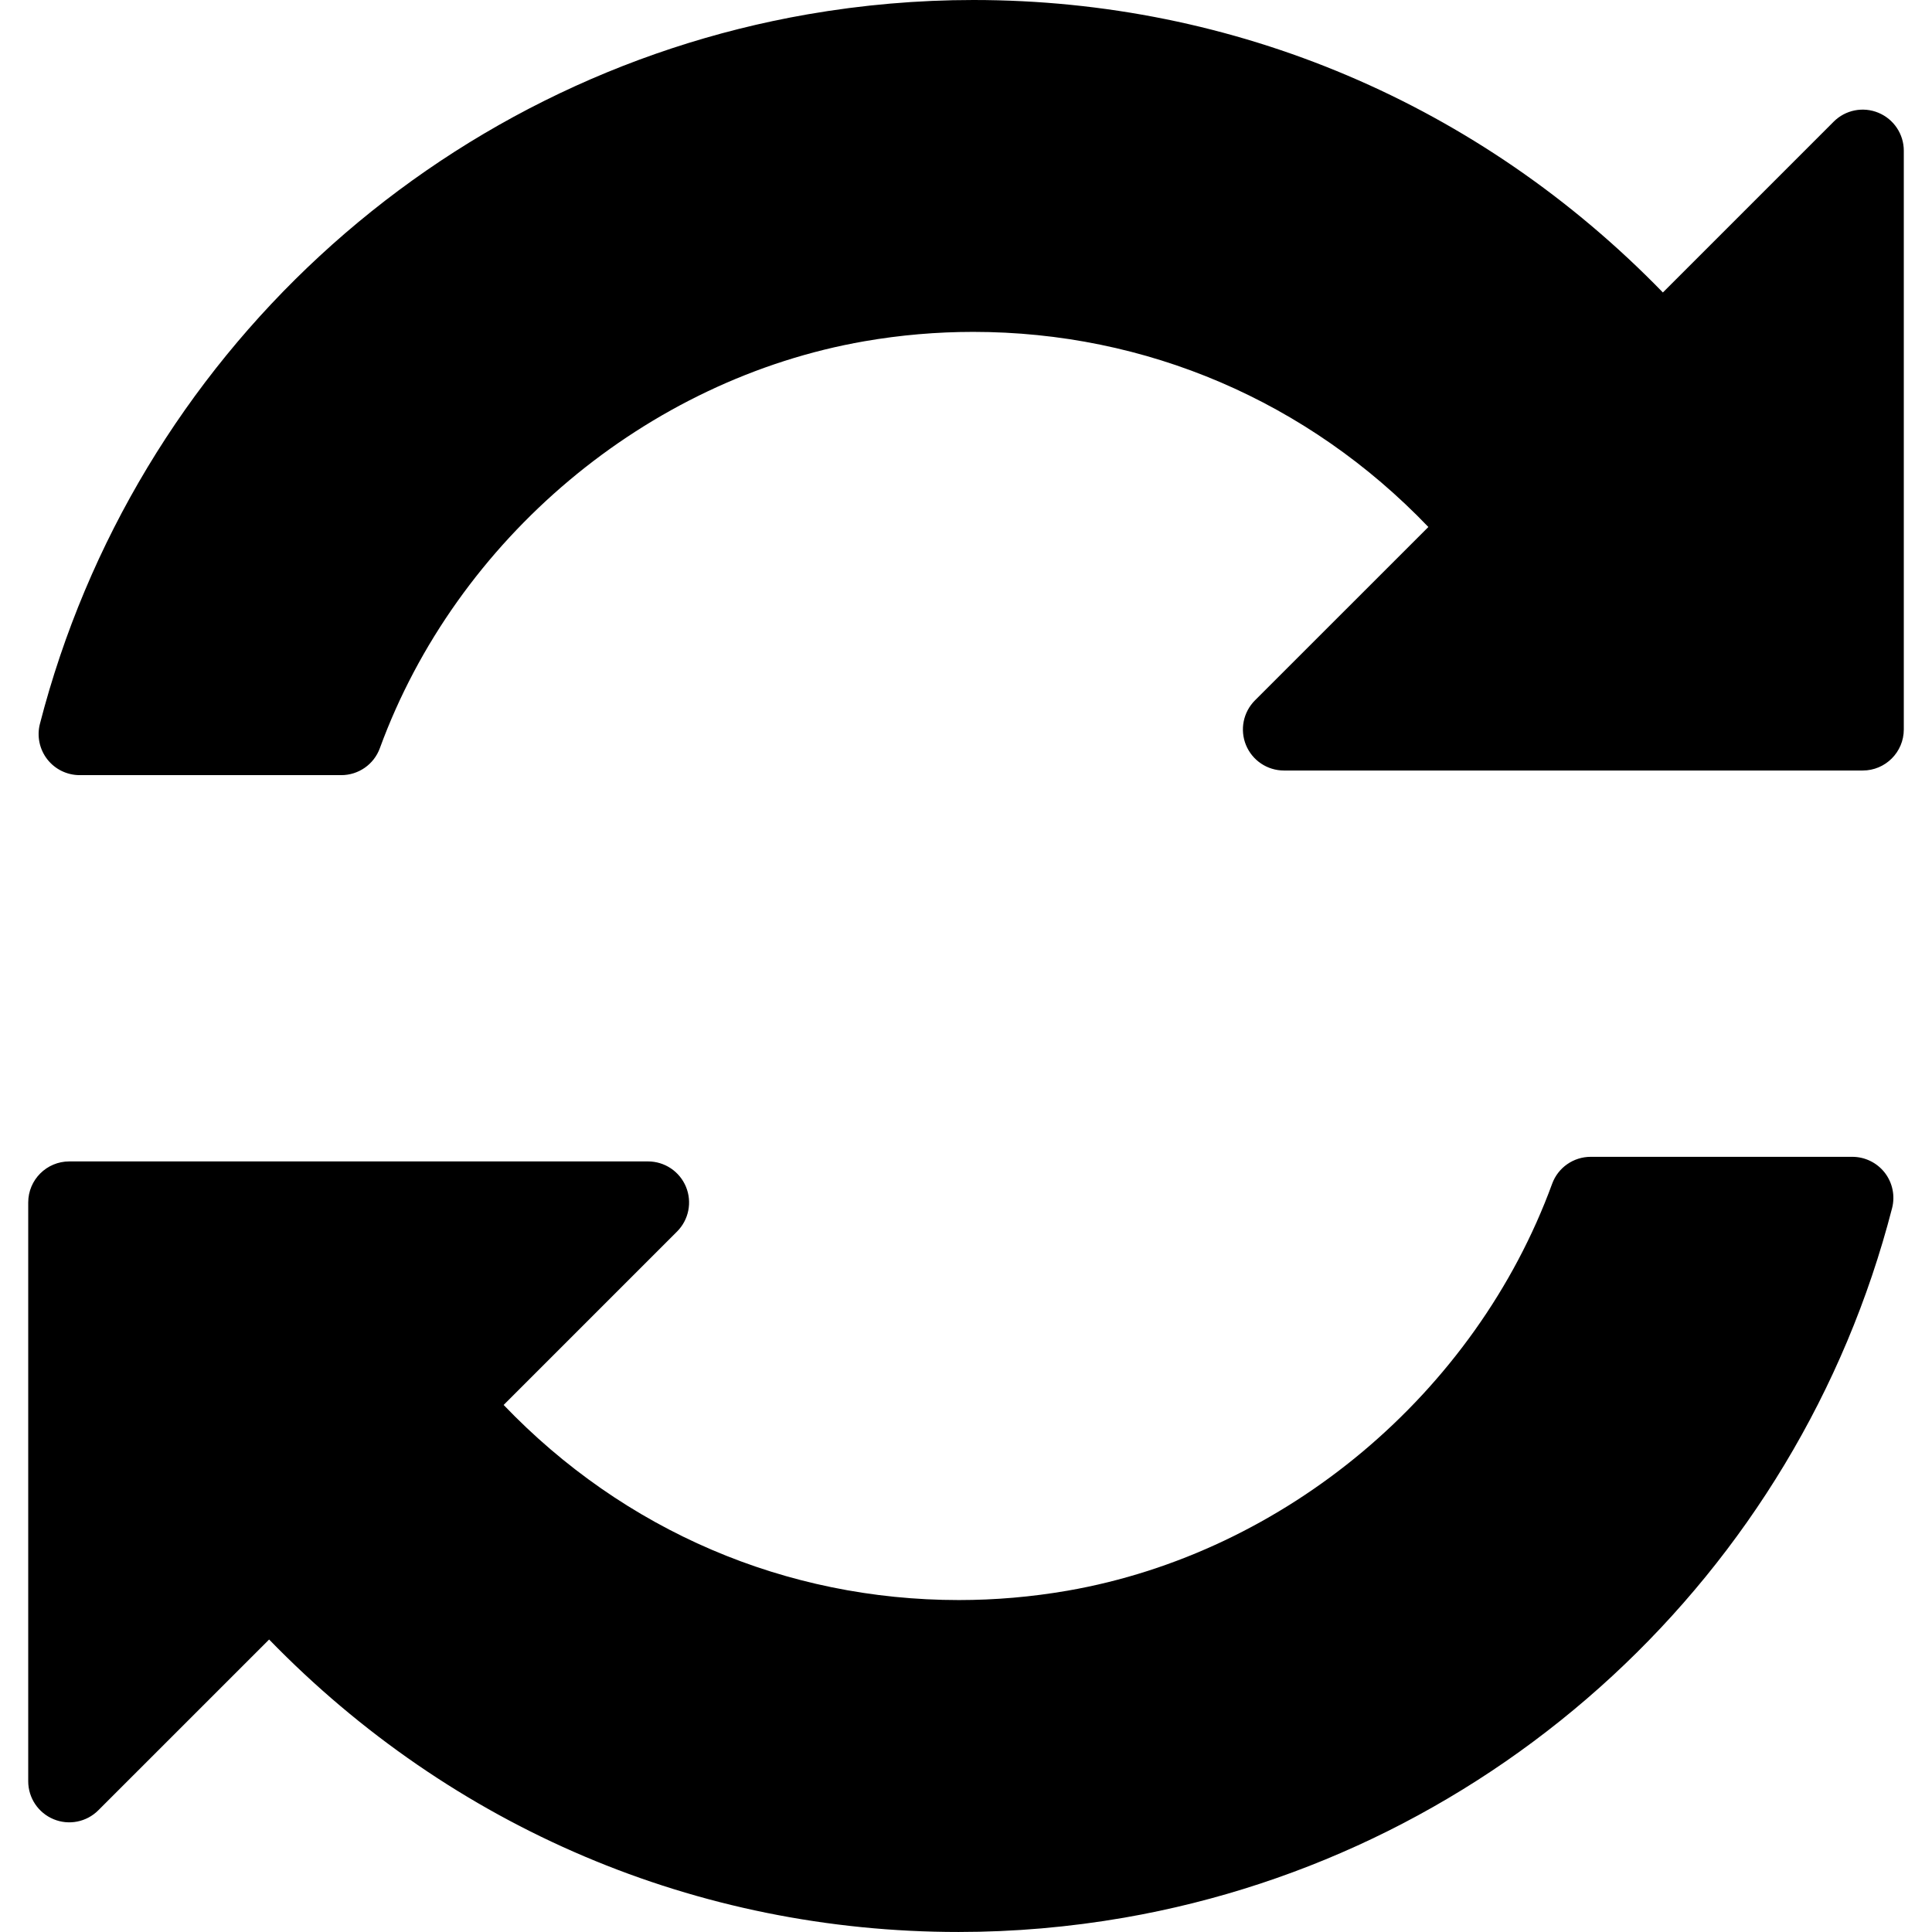
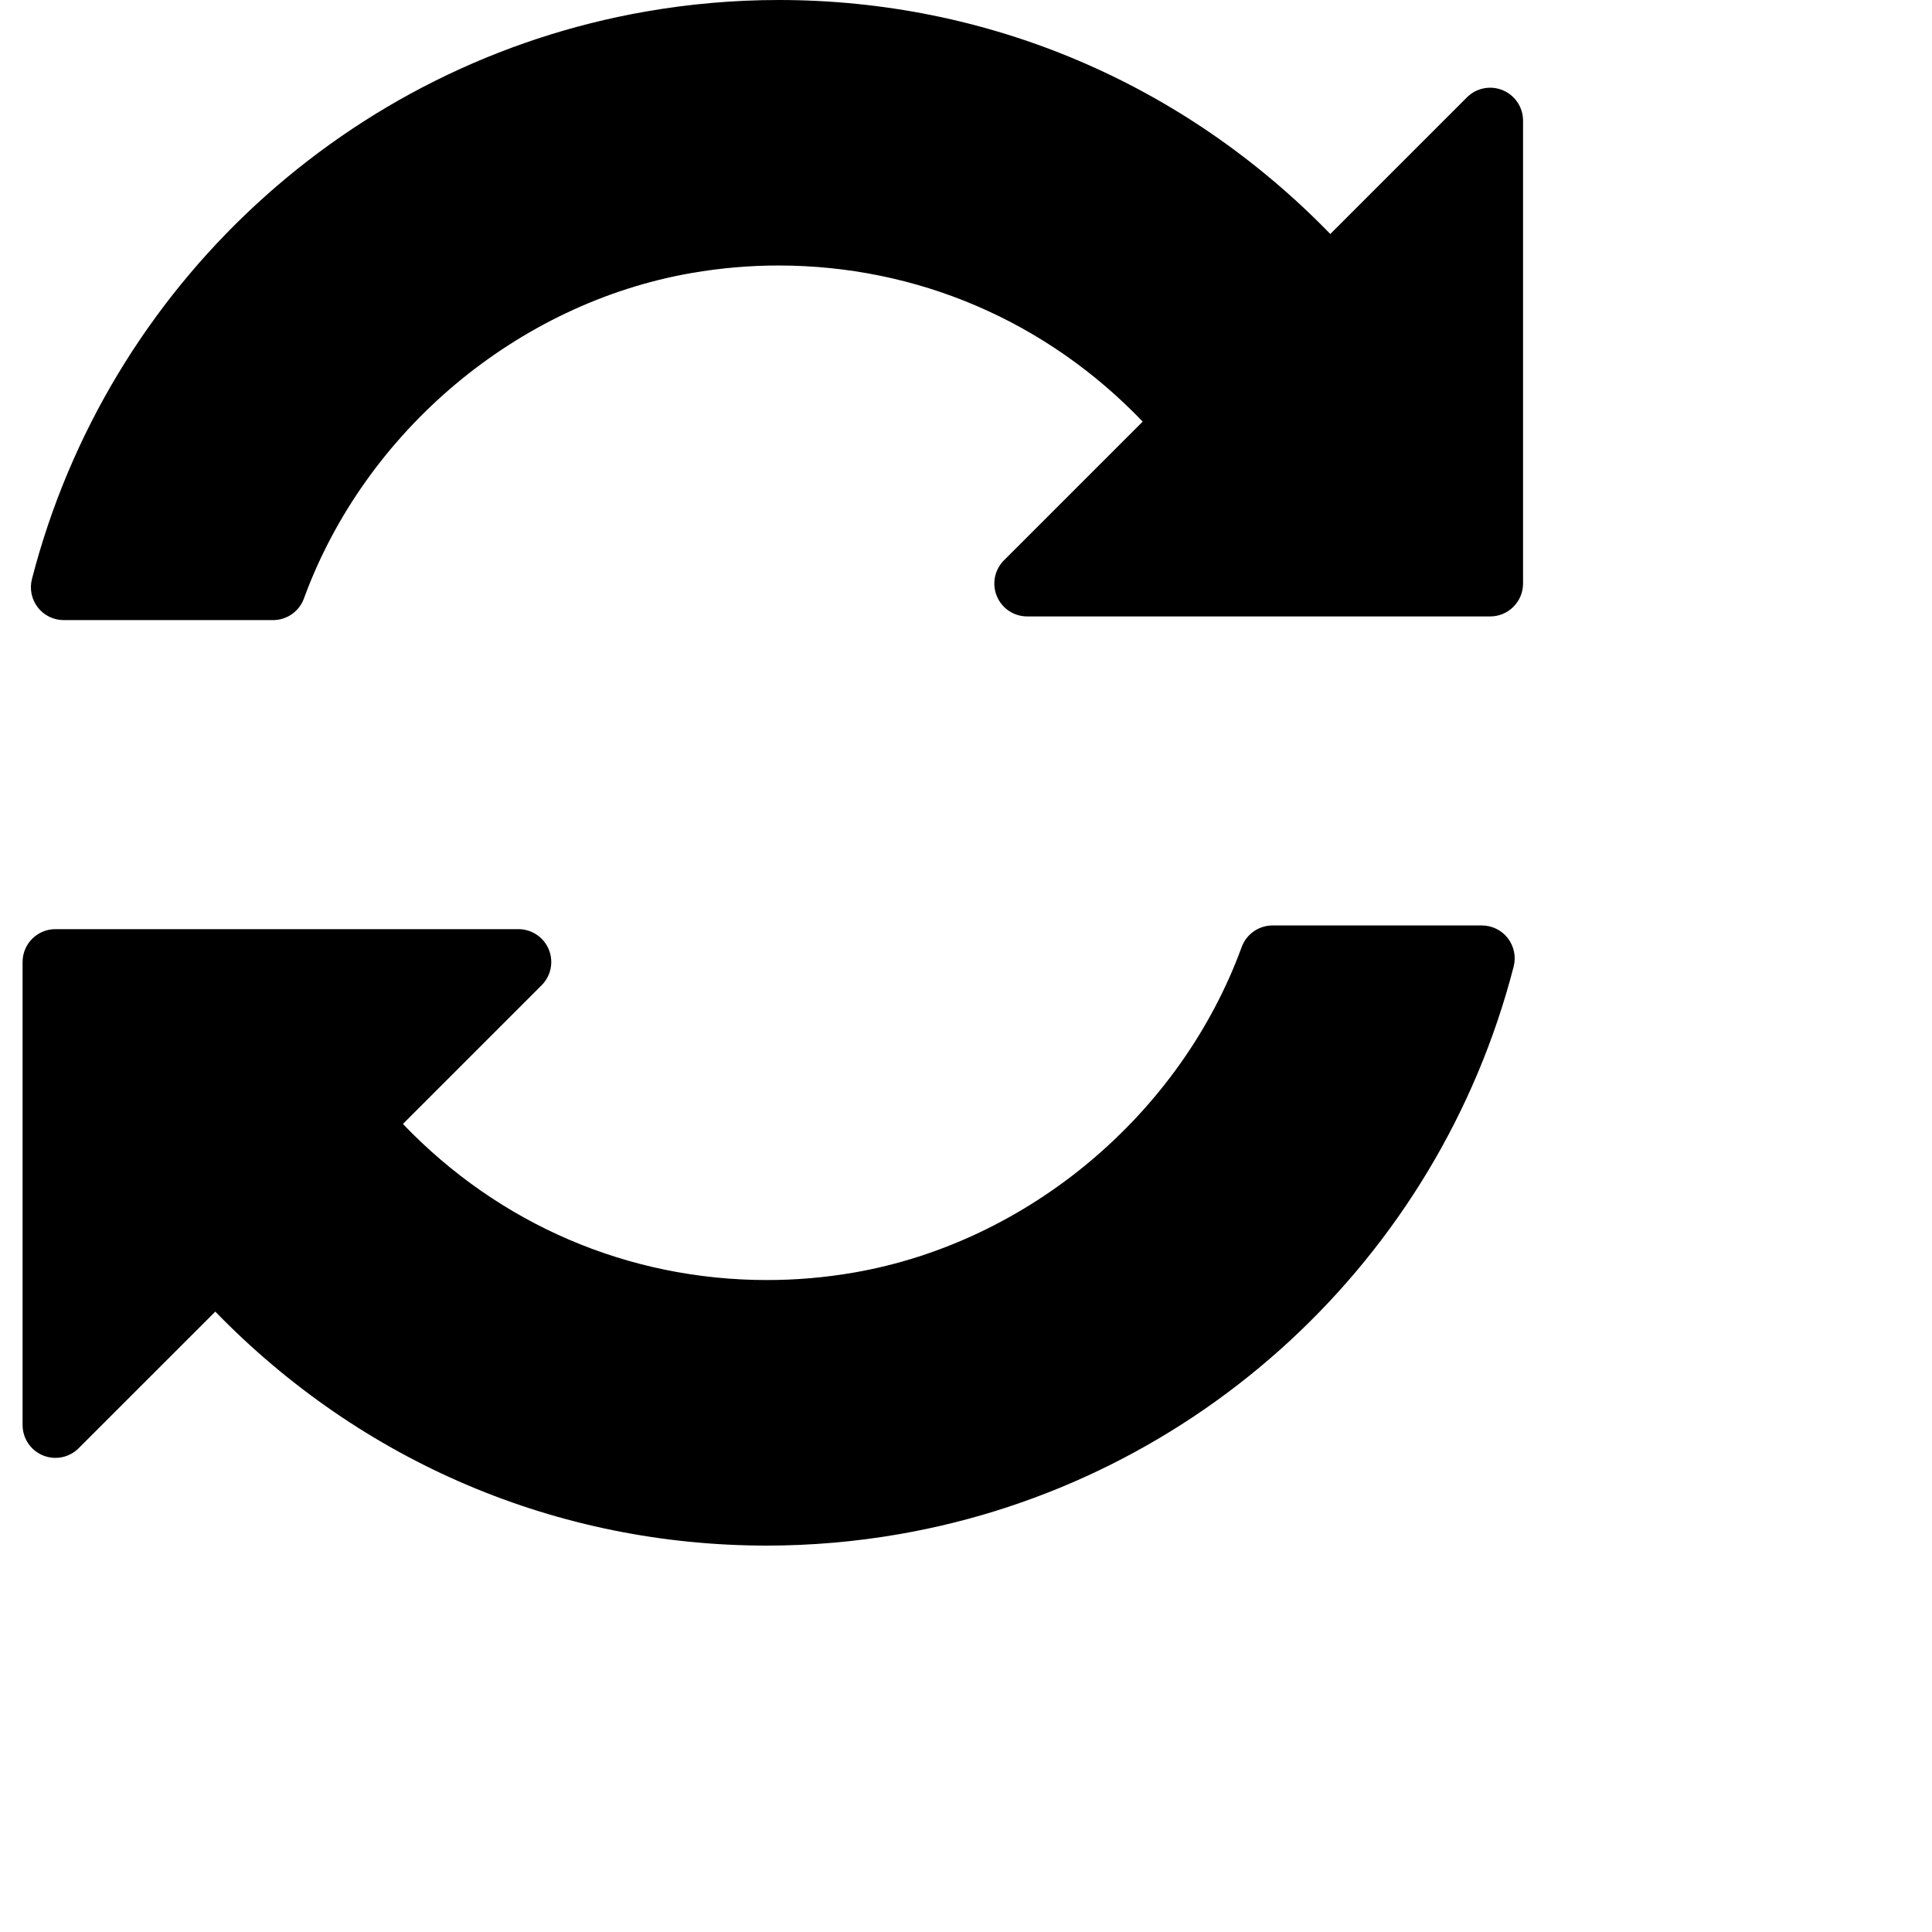
- <svg xmlns="http://www.w3.org/2000/svg" version="1.1" id="Capa_1" x="0px" y="0px" width="94.073px" height="94.072px" viewBox="0 0 94.073 94.072" style="enable-background:new 0 0 94.073 94.072;" xml:space="preserve">
+ <svg xmlns="http://www.w3.org/2000/svg" xmlns:xlink="http://www.w3.org/1999/xlink" version="1.1" preserveAspectRatio="xMidYMid meet" viewBox="0 0 640 640" width="640" height="640">
+   <defs>
+     <path d="M485.94 32.25C481.41 36.78 445.21 72.98 440.68 77.51C392.12 27.53 327.24 0 257.97 0C243.32 0 228.54 1.28 214.06 3.8C115.48 20.93 35.61 94.73 10.58 191.82C9.74 195.08 10.46 198.54 12.51 201.2C14.58 203.87 17.75 205.42 21.12 205.42C28.05 205.42 83.51 205.42 90.44 205.42C95.01 205.42 99.1 202.57 100.67 198.28C120.96 142.8 171.38 100.47 229.1 90.44C238.61 88.79 248.29 87.95 257.88 87.95C303.75 87.95 346.59 106.32 378.53 139.66C373.94 144.26 337.17 181.02 332.57 185.62C329.46 188.73 328.53 193.41 330.21 197.48C331.9 201.55 335.86 204.2 340.26 204.2C355.6 204.2 478.3 204.2 493.64 204.2C499.65 204.2 504.53 199.32 504.53 193.31C504.53 177.98 504.53 55.28 504.53 39.94C504.53 35.54 501.87 31.58 497.81 29.89C493.73 28.2 489.05 29.13 485.94 32.25Z" id="bjaFfU0K8" />
+     <path d="M421.56 306.57C416.99 306.57 412.9 309.42 411.33 313.71C391.04 369.19 340.62 411.53 282.9 421.55C273.39 423.2 263.71 424.03 254.12 424.03C208.25 424.03 165.41 405.67 133.47 372.33C138.06 367.73 174.83 330.97 179.43 326.37C182.54 323.26 183.47 318.58 181.79 314.51C180.1 310.44 176.13 307.79 171.73 307.79C156.39 307.79 33.7 307.79 18.36 307.79C12.35 307.79 7.48 312.67 7.48 318.68C7.48 334.01 7.48 456.72 7.48 472.05C7.48 476.46 10.13 480.42 14.2 482.11C18.26 483.8 22.95 482.86 26.06 479.74C30.59 475.22 66.79 439.01 71.32 434.49C119.88 484.47 184.76 512 254.02 512C268.68 512 283.46 510.72 297.94 508.2C396.51 491.08 476.39 417.27 501.42 320.18C502.26 316.91 501.54 313.46 499.49 310.79C497.42 308.13 494.25 306.57 490.88 306.57C477.01 306.57 428.49 306.57 421.56 306.57Z" id="dhwBTEkLd" />
+   </defs>
  <g>
    <g>
-       <path d="M91.465,5.491c-0.748-0.311-1.609-0.139-2.18,0.434l-8.316,8.316C72.046,5.057,60.125,0,47.399,0    c-2.692,0-5.407,0.235-8.068,0.697C21.218,3.845,6.542,17.405,1.944,35.244c-0.155,0.599-0.023,1.235,0.355,1.724    c0.379,0.489,0.962,0.775,1.581,0.775h12.738c0.839,0,1.59-0.524,1.878-1.313c3.729-10.193,12.992-17.971,23.598-19.814    c1.747-0.303,3.525-0.456,5.288-0.456c8.428,0,16.299,3.374,22.168,9.5l-8.445,8.444c-0.571,0.572-0.742,1.432-0.434,2.179    c0.311,0.748,1.039,1.235,1.848,1.235h28.181c1.104,0,2-0.896,2-2V7.338C92.7,6.53,92.211,5.801,91.465,5.491z" />
-       <path d="M90.192,56.328H77.455c-0.839,0-1.59,0.523-1.878,1.312c-3.729,10.193-12.992,17.972-23.598,19.814    c-1.748,0.303-3.525,0.456-5.288,0.456c-8.428,0-16.3-3.374-22.168-9.5l8.444-8.444c0.572-0.572,0.743-1.432,0.434-2.179    c-0.31-0.748-1.039-1.235-1.848-1.235H3.374c-1.104,0-2,0.896-2,2v28.181c0,0.809,0.487,1.538,1.235,1.848    c0.746,0.31,1.607,0.138,2.179-0.435l8.316-8.315c8.922,9.183,20.843,14.241,33.569,14.241c2.693,0,5.408-0.235,8.069-0.697    c18.112-3.146,32.789-16.708,37.387-34.547c0.155-0.6,0.023-1.234-0.354-1.725C91.395,56.615,90.811,56.328,90.192,56.328z" />
+       <g>
+         <use xlink:href="#bjaFfU0K8" opacity="1" fill="#000000" fill-opacity="1" />
+         <g>
+           <use xlink:href="#bjaFfU0K8" opacity="1" fill-opacity="0" stroke="#000000" stroke-width="1" stroke-opacity="0" />
+         </g>
+       </g>
+       <g>
+         <use xlink:href="#dhwBTEkLd" opacity="1" fill="#000000" fill-opacity="1" />
+         <g>
+           <use xlink:href="#dhwBTEkLd" opacity="1" fill-opacity="0" stroke="#000000" stroke-width="1" stroke-opacity="0" />
+         </g>
+       </g>
    </g>
  </g>
-   <g>
- </g>
-   <g>
- </g>
-   <g>
- </g>
-   <g>
- </g>
-   <g>
- </g>
-   <g>
- </g>
-   <g>
- </g>
-   <g>
- </g>
-   <g>
- </g>
-   <g>
- </g>
-   <g>
- </g>
-   <g>
- </g>
-   <g>
- </g>
-   <g>
- </g>
-   <g>
- </g>
</svg>
